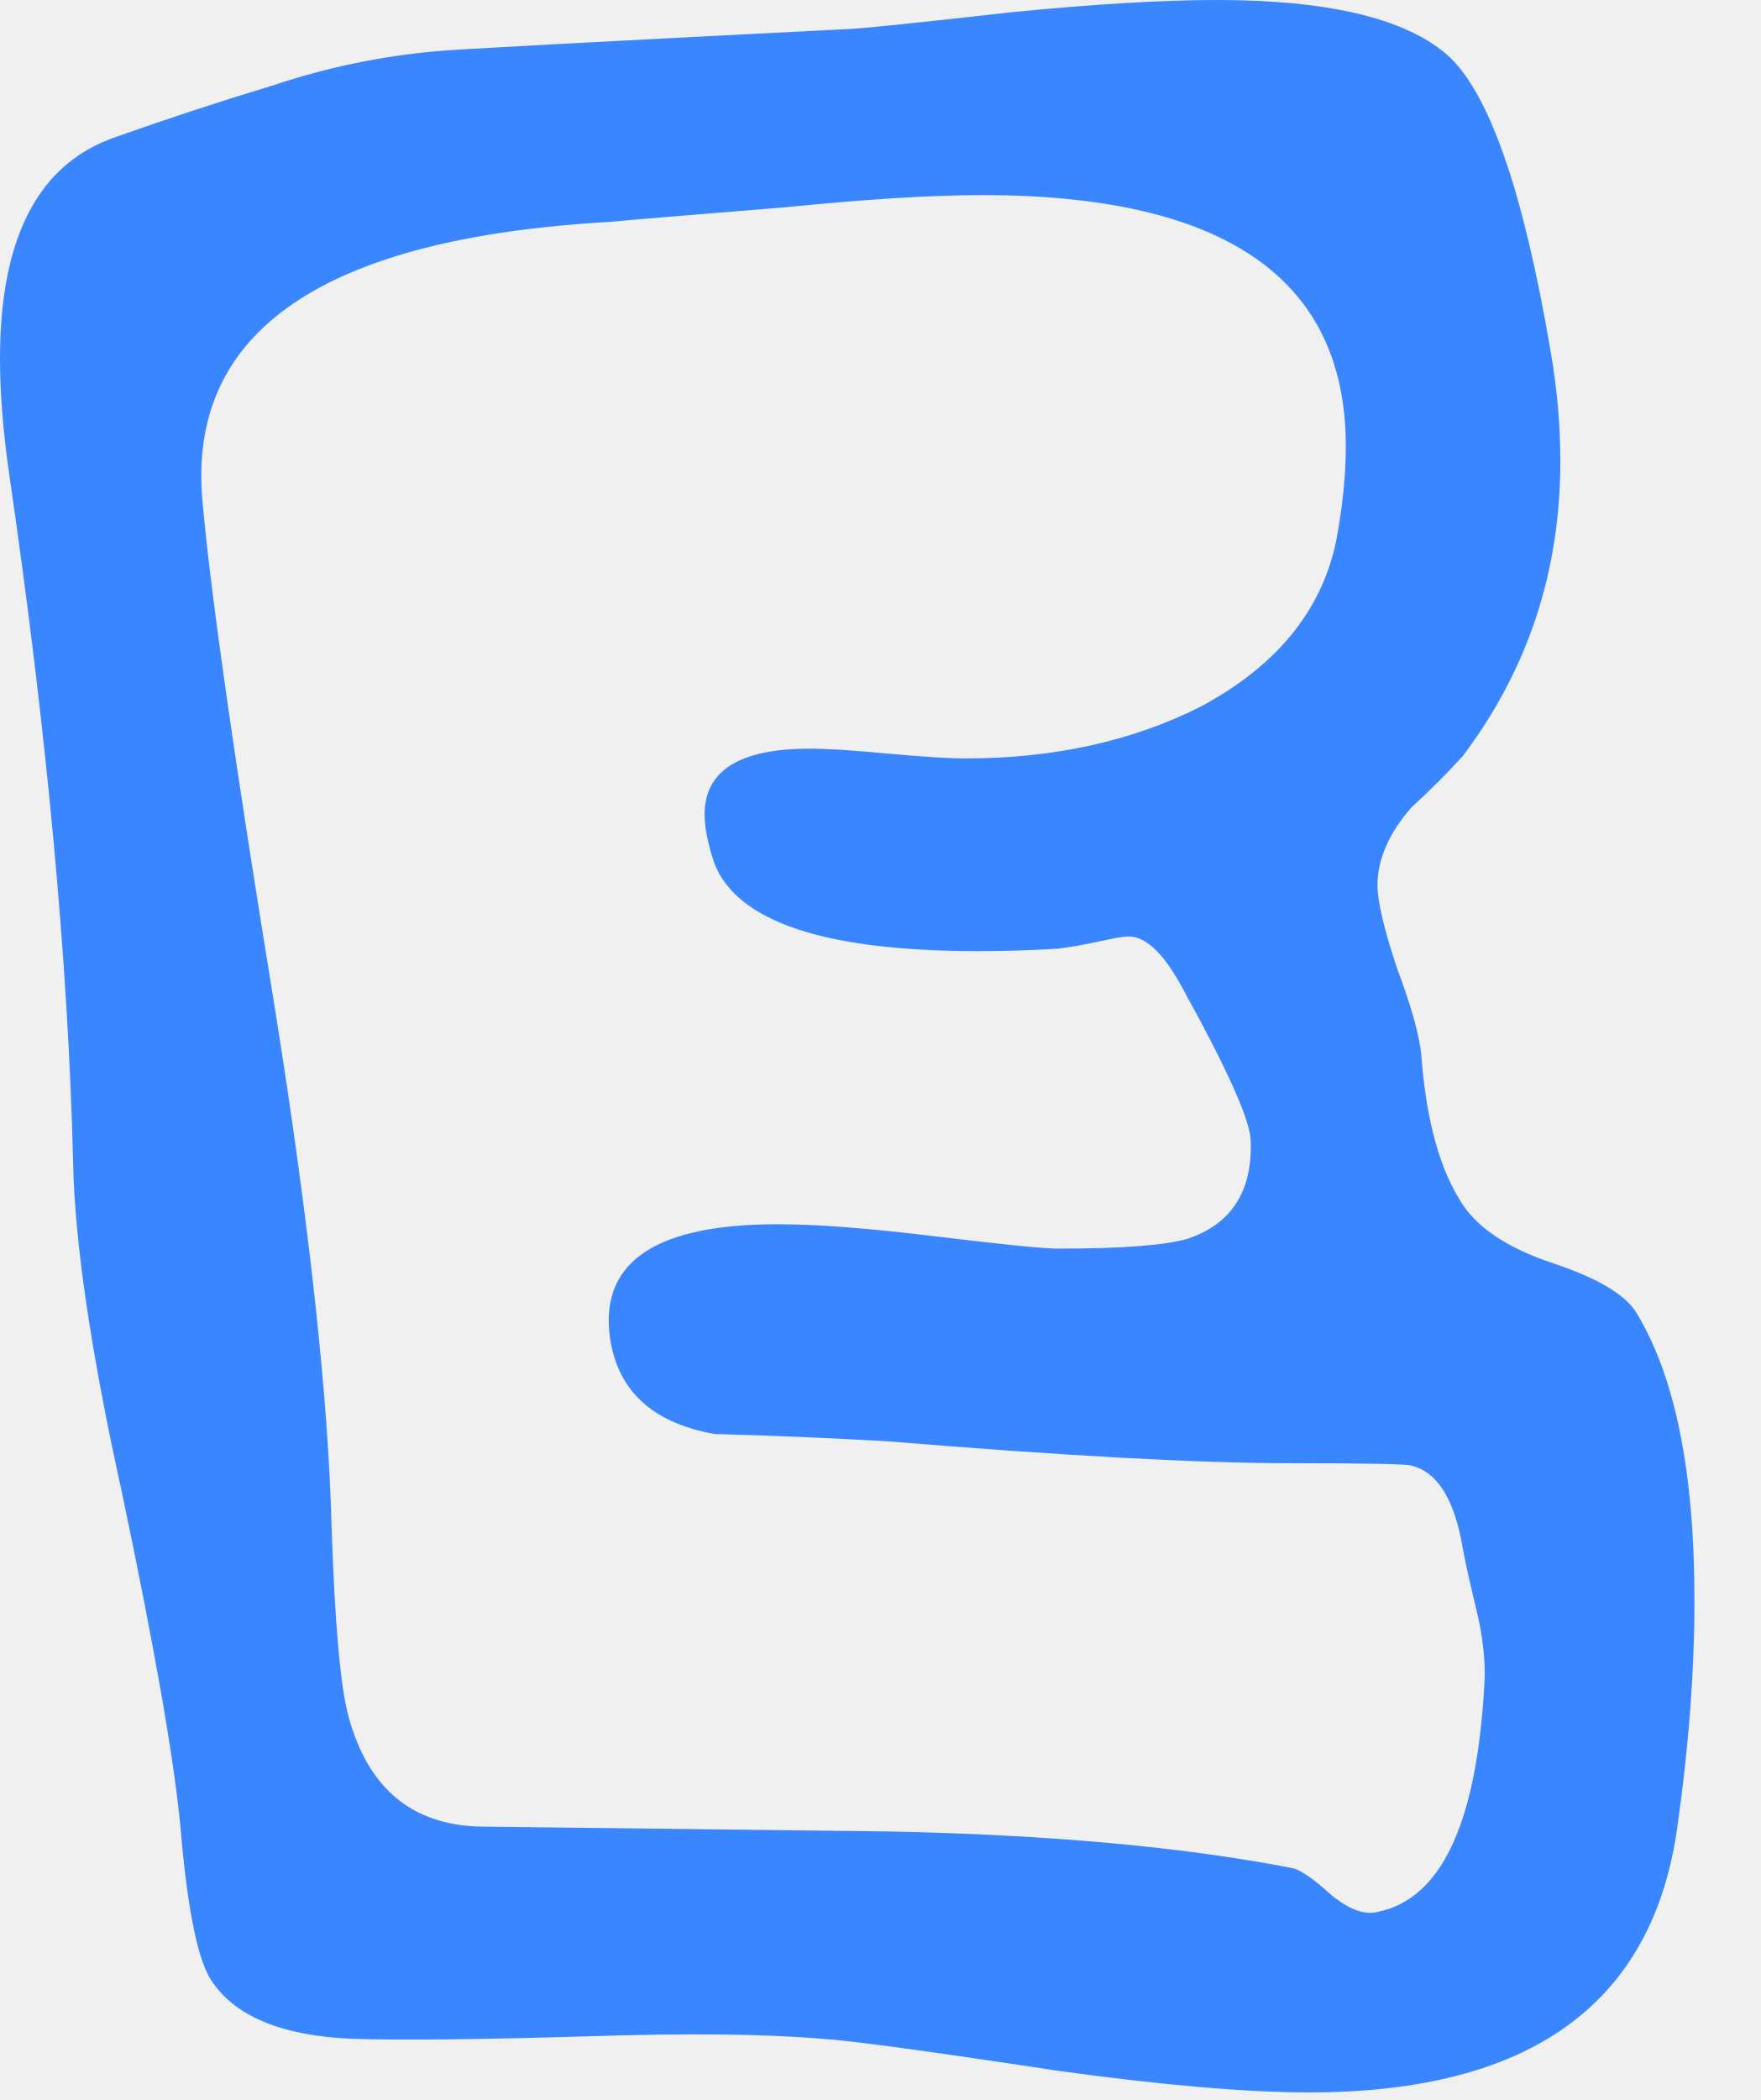
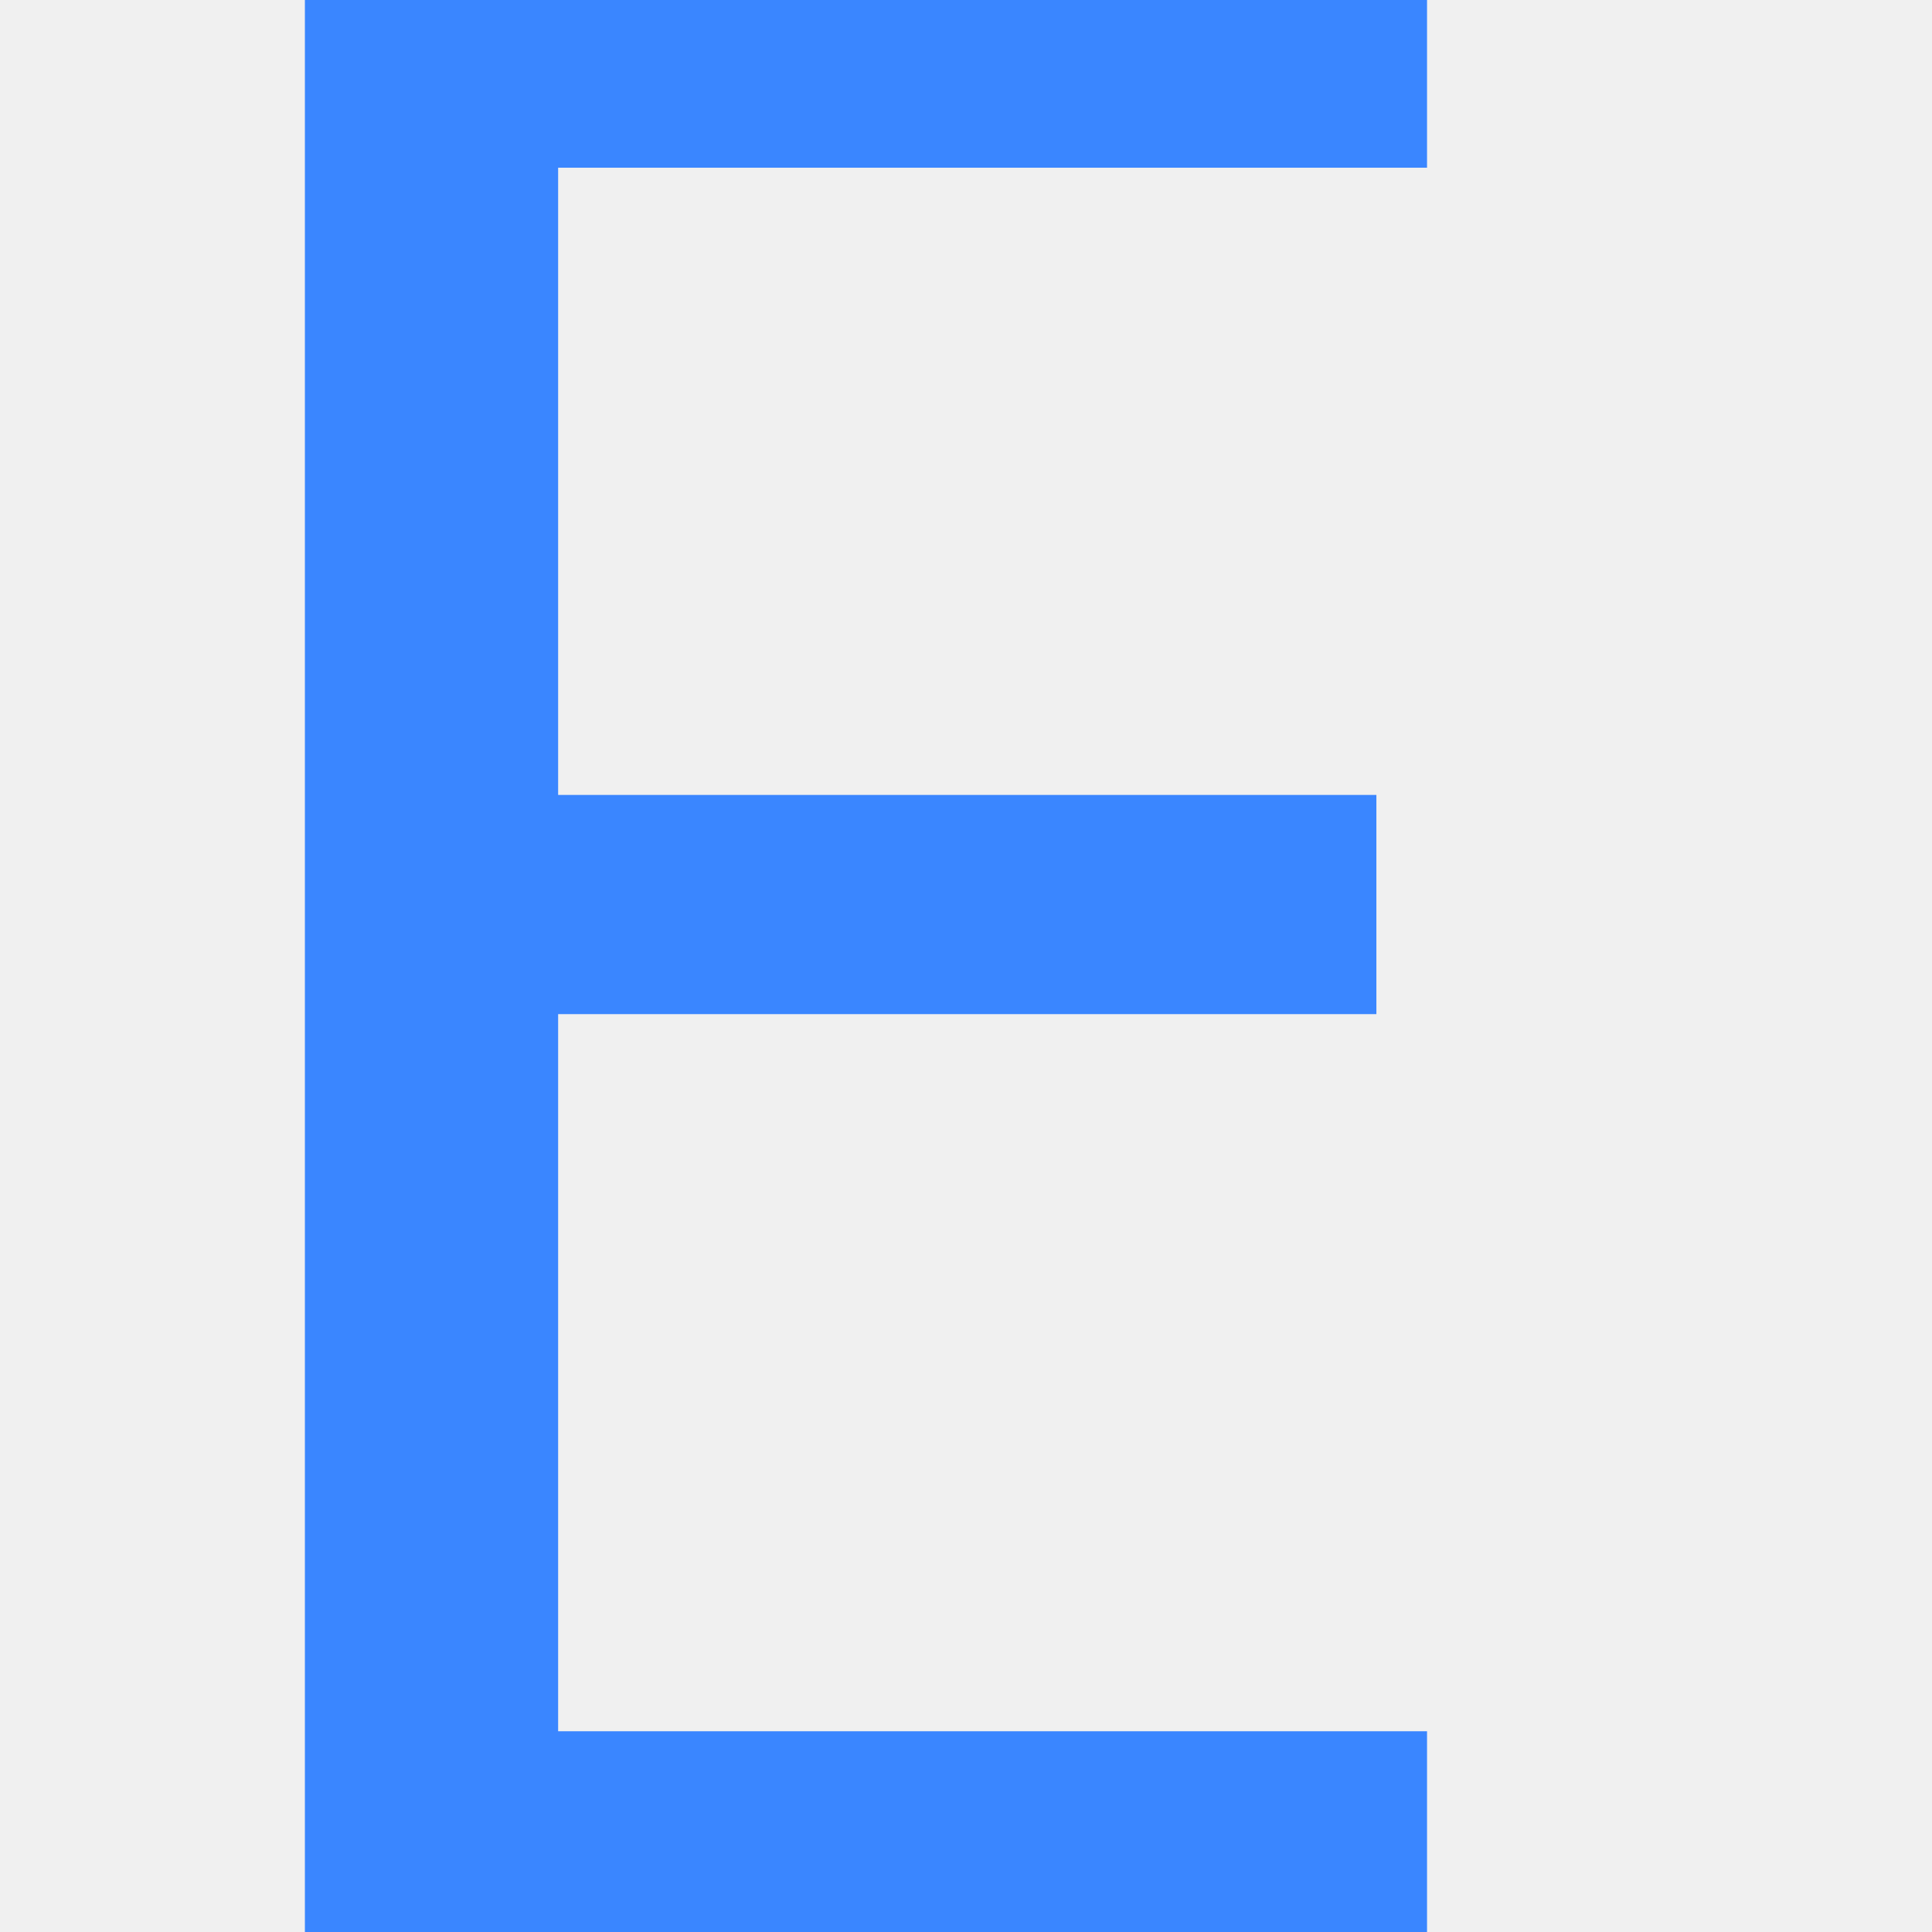
- <svg xmlns="http://www.w3.org/2000/svg" width="26" height="31" viewBox="0 0 26 31" fill="none">
-   <path d="M21.348 0.792C21.972 1.32 22.488 2.784 22.896 5.184C22.992 5.736 23.04 6.276 23.04 6.804C23.04 8.436 22.56 9.888 21.6 11.16C21.36 11.424 21.108 11.676 20.844 11.916C20.508 12.3 20.34 12.684 20.34 13.068C20.34 13.308 20.436 13.716 20.628 14.292C20.844 14.868 20.964 15.3 20.988 15.588C21.06 16.548 21.264 17.28 21.6 17.784C21.84 18.144 22.284 18.432 22.932 18.648C23.58 18.864 23.988 19.104 24.156 19.368C24.732 20.304 25.02 21.72 25.02 23.616C25.02 24.672 24.936 25.788 24.768 26.964C24.408 29.58 22.596 30.888 19.332 30.888C18.396 30.888 17.148 30.78 15.588 30.564C13.692 30.276 12.54 30.12 12.132 30.096C11.292 30.024 10.14 30.012 8.676 30.06C7.068 30.108 5.904 30.12 5.184 30.096C4.128 30.048 3.432 29.748 3.096 29.196C2.904 28.86 2.76 28.116 2.664 26.964C2.568 25.956 2.28 24.312 1.8 22.032C1.344 19.968 1.104 18.348 1.08 17.172C1.008 14.22 0.696 10.848 0.144 7.056C0.048 6.408 0 5.82 0 5.292C0 3.492 0.576 2.4 1.728 2.016C2.472 1.752 3.24 1.5 4.032 1.26C4.824 0.996 5.628 0.828 6.444 0.756C6.66 0.732 8.664 0.624 12.456 0.432C12.624 0.432 13.452 0.348 14.94 0.18C16.164 0.06 17.172 0 17.964 0C19.596 0 20.724 0.264 21.348 0.792ZM2.988 7.38C3.108 8.748 3.468 11.268 4.068 14.94C4.572 18.108 4.848 20.64 4.896 22.536C4.944 23.976 5.028 24.912 5.148 25.344C5.436 26.4 6.084 26.94 7.092 26.964C9.108 26.988 11.124 27.012 13.14 27.036C15.492 27.084 17.472 27.264 19.08 27.576C19.2 27.6 19.392 27.732 19.656 27.972C19.92 28.188 20.148 28.272 20.34 28.224C21.3 28.032 21.828 26.868 21.924 24.732C21.924 24.444 21.888 24.144 21.816 23.832C21.696 23.328 21.624 23.004 21.6 22.86C21.48 22.14 21.228 21.732 20.844 21.636C20.796 21.612 20.208 21.6 19.08 21.6C17.712 21.6 15.72 21.492 13.104 21.276C12.264 21.228 11.412 21.192 10.548 21.168C9.612 21 9.096 20.508 9 19.692C8.88 18.612 9.708 18.072 11.484 18.072C12.06 18.072 12.84 18.132 13.824 18.252C14.808 18.372 15.408 18.432 15.624 18.432C16.56 18.432 17.196 18.384 17.532 18.288C18.18 18.072 18.492 17.592 18.468 16.848C18.468 16.56 18.144 15.828 17.496 14.652C17.208 14.1 16.932 13.824 16.668 13.824C16.596 13.824 16.452 13.848 16.236 13.896C16.02 13.944 15.816 13.98 15.624 14.004C15.24 14.028 14.844 14.04 14.436 14.04C12.18 14.04 10.884 13.608 10.548 12.744C10.452 12.456 10.404 12.216 10.404 12.024C10.404 11.376 10.92 11.052 11.952 11.052C12.216 11.052 12.6 11.076 13.104 11.124C13.632 11.172 14.016 11.196 14.256 11.196C15.552 11.196 16.704 10.944 17.712 10.44C18.84 9.84 19.512 9.024 19.728 7.992C19.824 7.488 19.872 7.02 19.872 6.588C19.872 4.116 18.084 2.88 14.508 2.88C13.764 2.88 12.792 2.94 11.592 3.06C10.104 3.18 9.24 3.252 9 3.276C4.776 3.516 2.772 4.884 2.988 7.38Z" fill="#3A86FF" />
+ <svg xmlns="http://www.w3.org/2000/svg" width="180" height="180" viewBox="0 0 180 180">
+   <path id="Color-Fill" fill="#ffffff" stroke="none" visibility="hidden" d="M 0 0 L 180 0 L 180 180 L 0 180 Z" />
+   <text id="E" xml:space="preserve" x="3" y="182" font-family="LEDLIGHT" font-size="262" fill="#3a86ff">E</text>
</svg>
